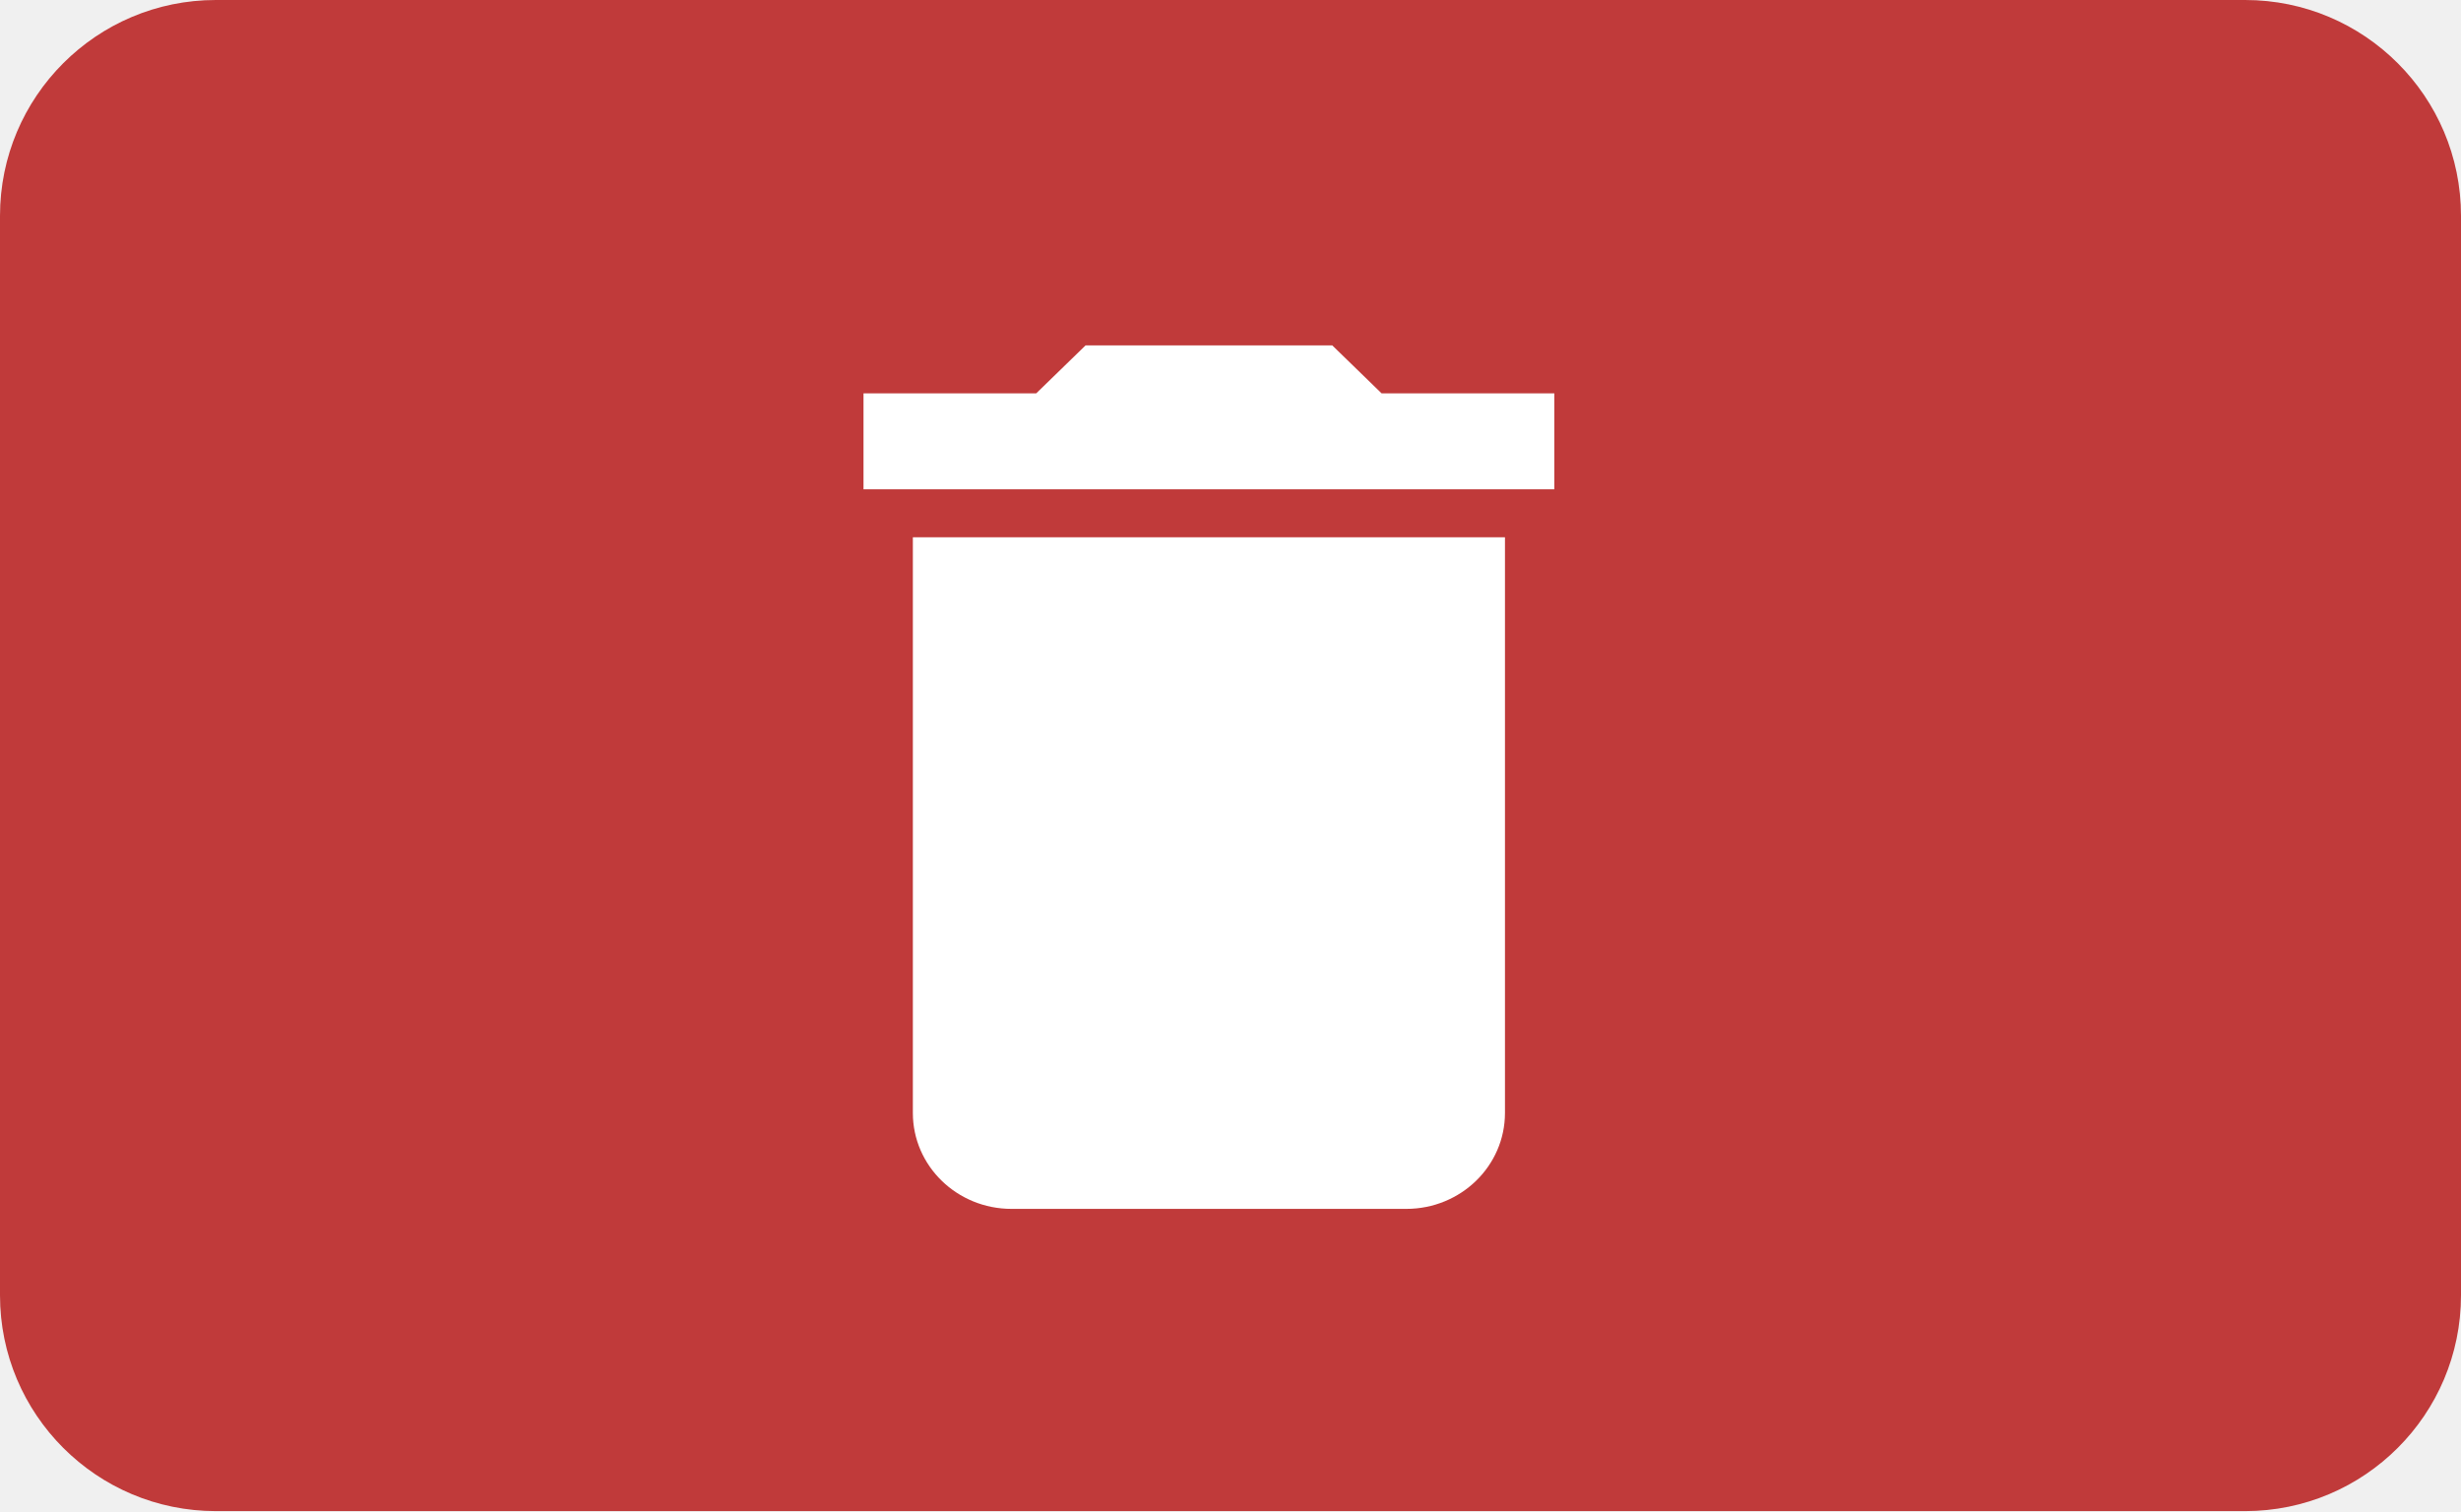
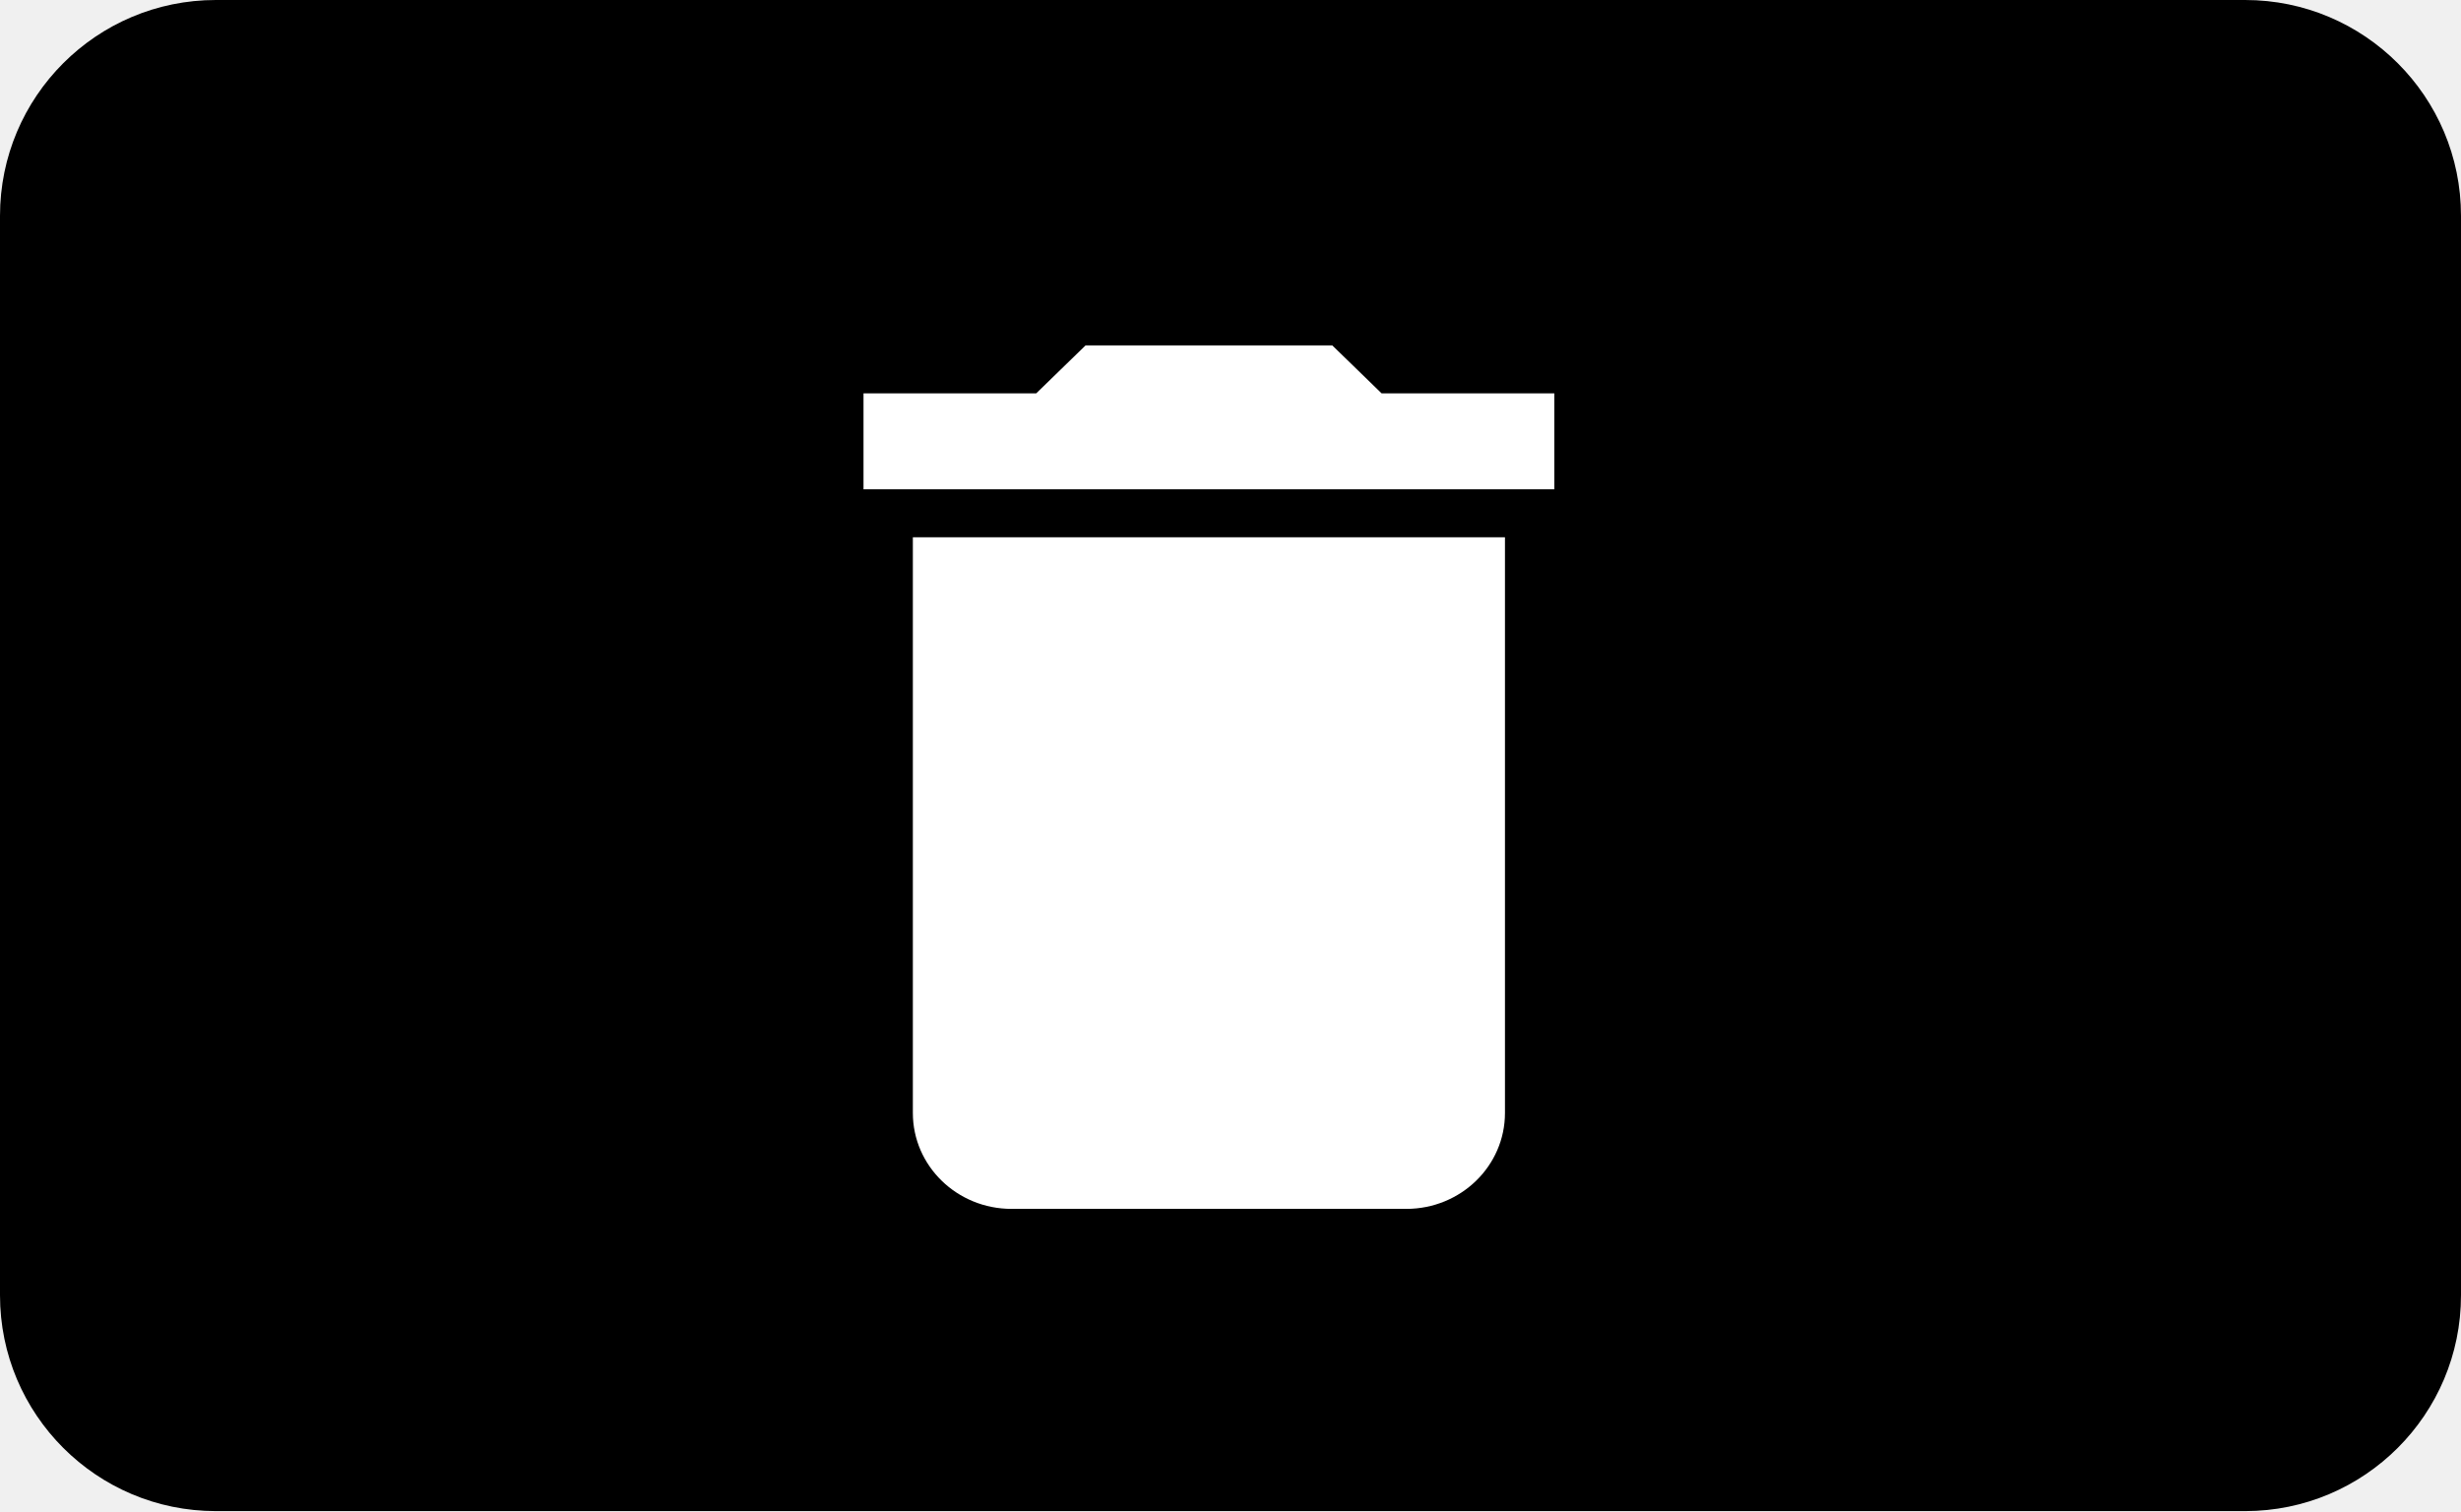
- <svg xmlns="http://www.w3.org/2000/svg" width="57" height="35" viewBox="0 0 57 35" fill="none">
-   <rect width="57" height="35" rx="5" fill="#C03A3A" />
+ <svg xmlns="http://www.w3.org/2000/svg" width="57" height="35" viewBox="0 0 57 35" fill="currentColor">
+   <rect width="57" height="35" rx="5" />
  <path d="M21.143 25.778C21.143 27.006 22.166 28 23.429 28H32.571C33.834 28 34.857 27.006 34.857 25.778V12.444H21.143V25.778ZM36 9.111H32L30.857 8H25.143L24 9.111H20V11.333H36V9.111Z" fill="white" />
</svg>
